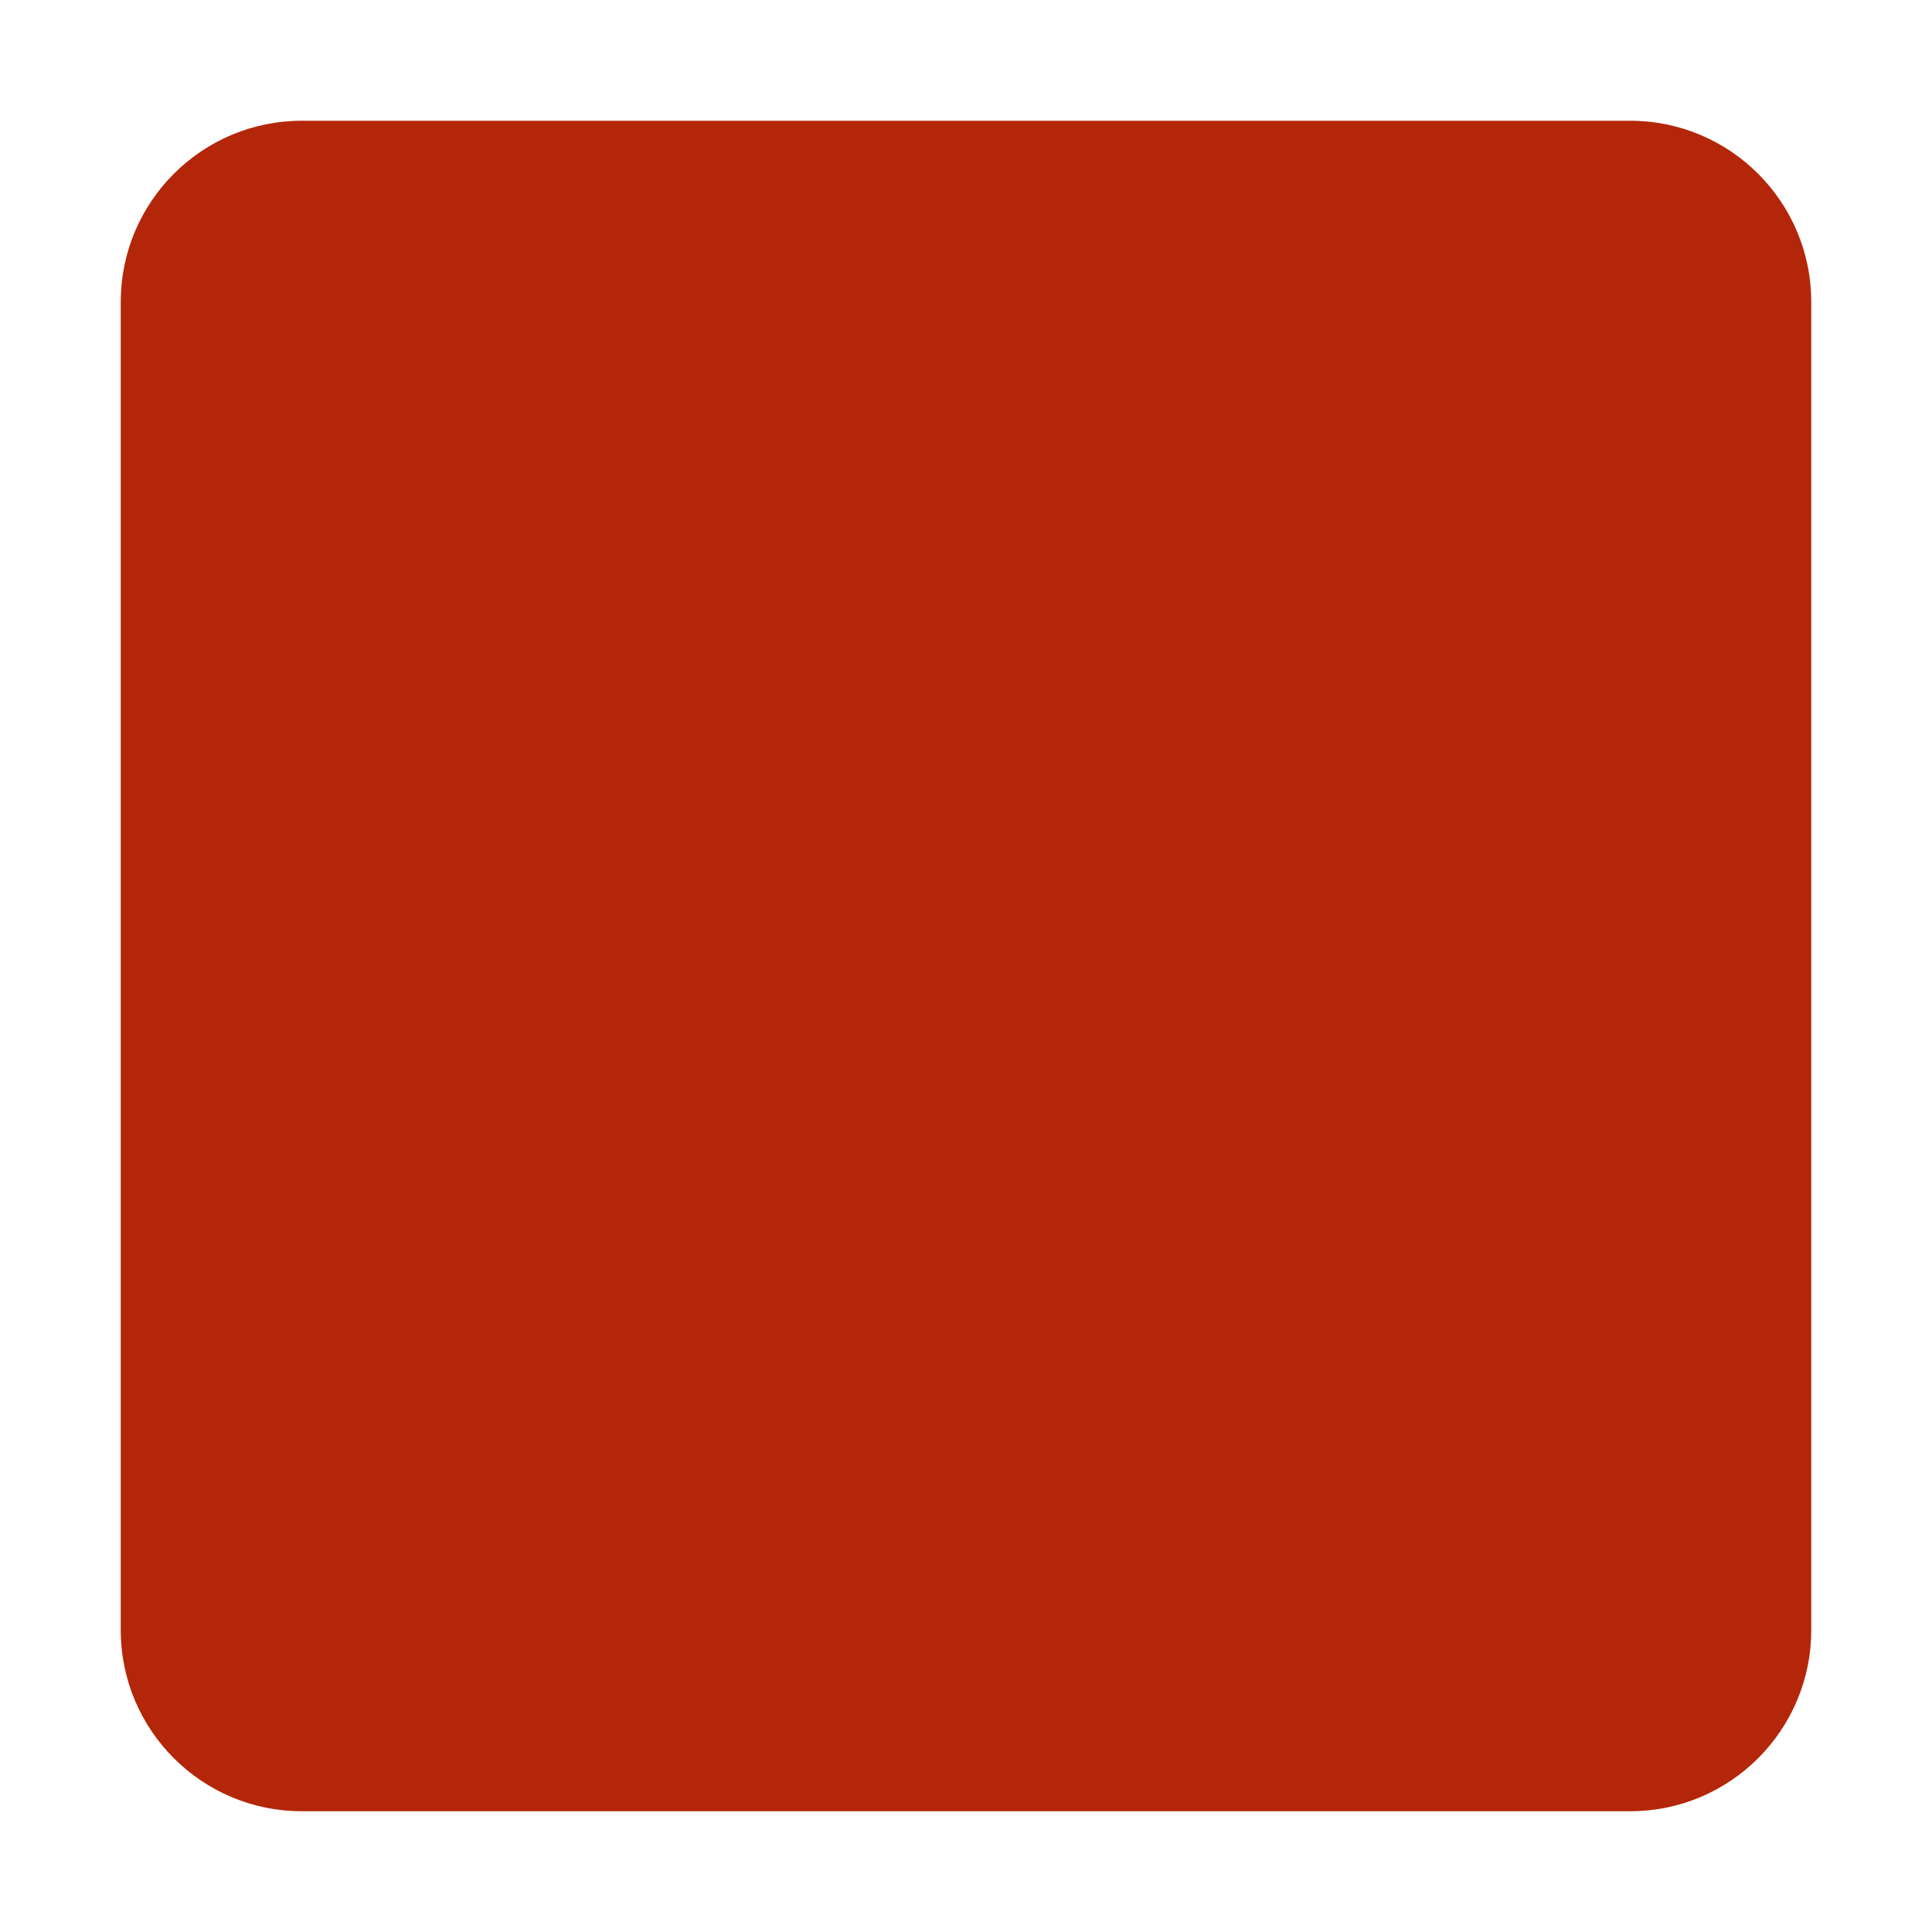
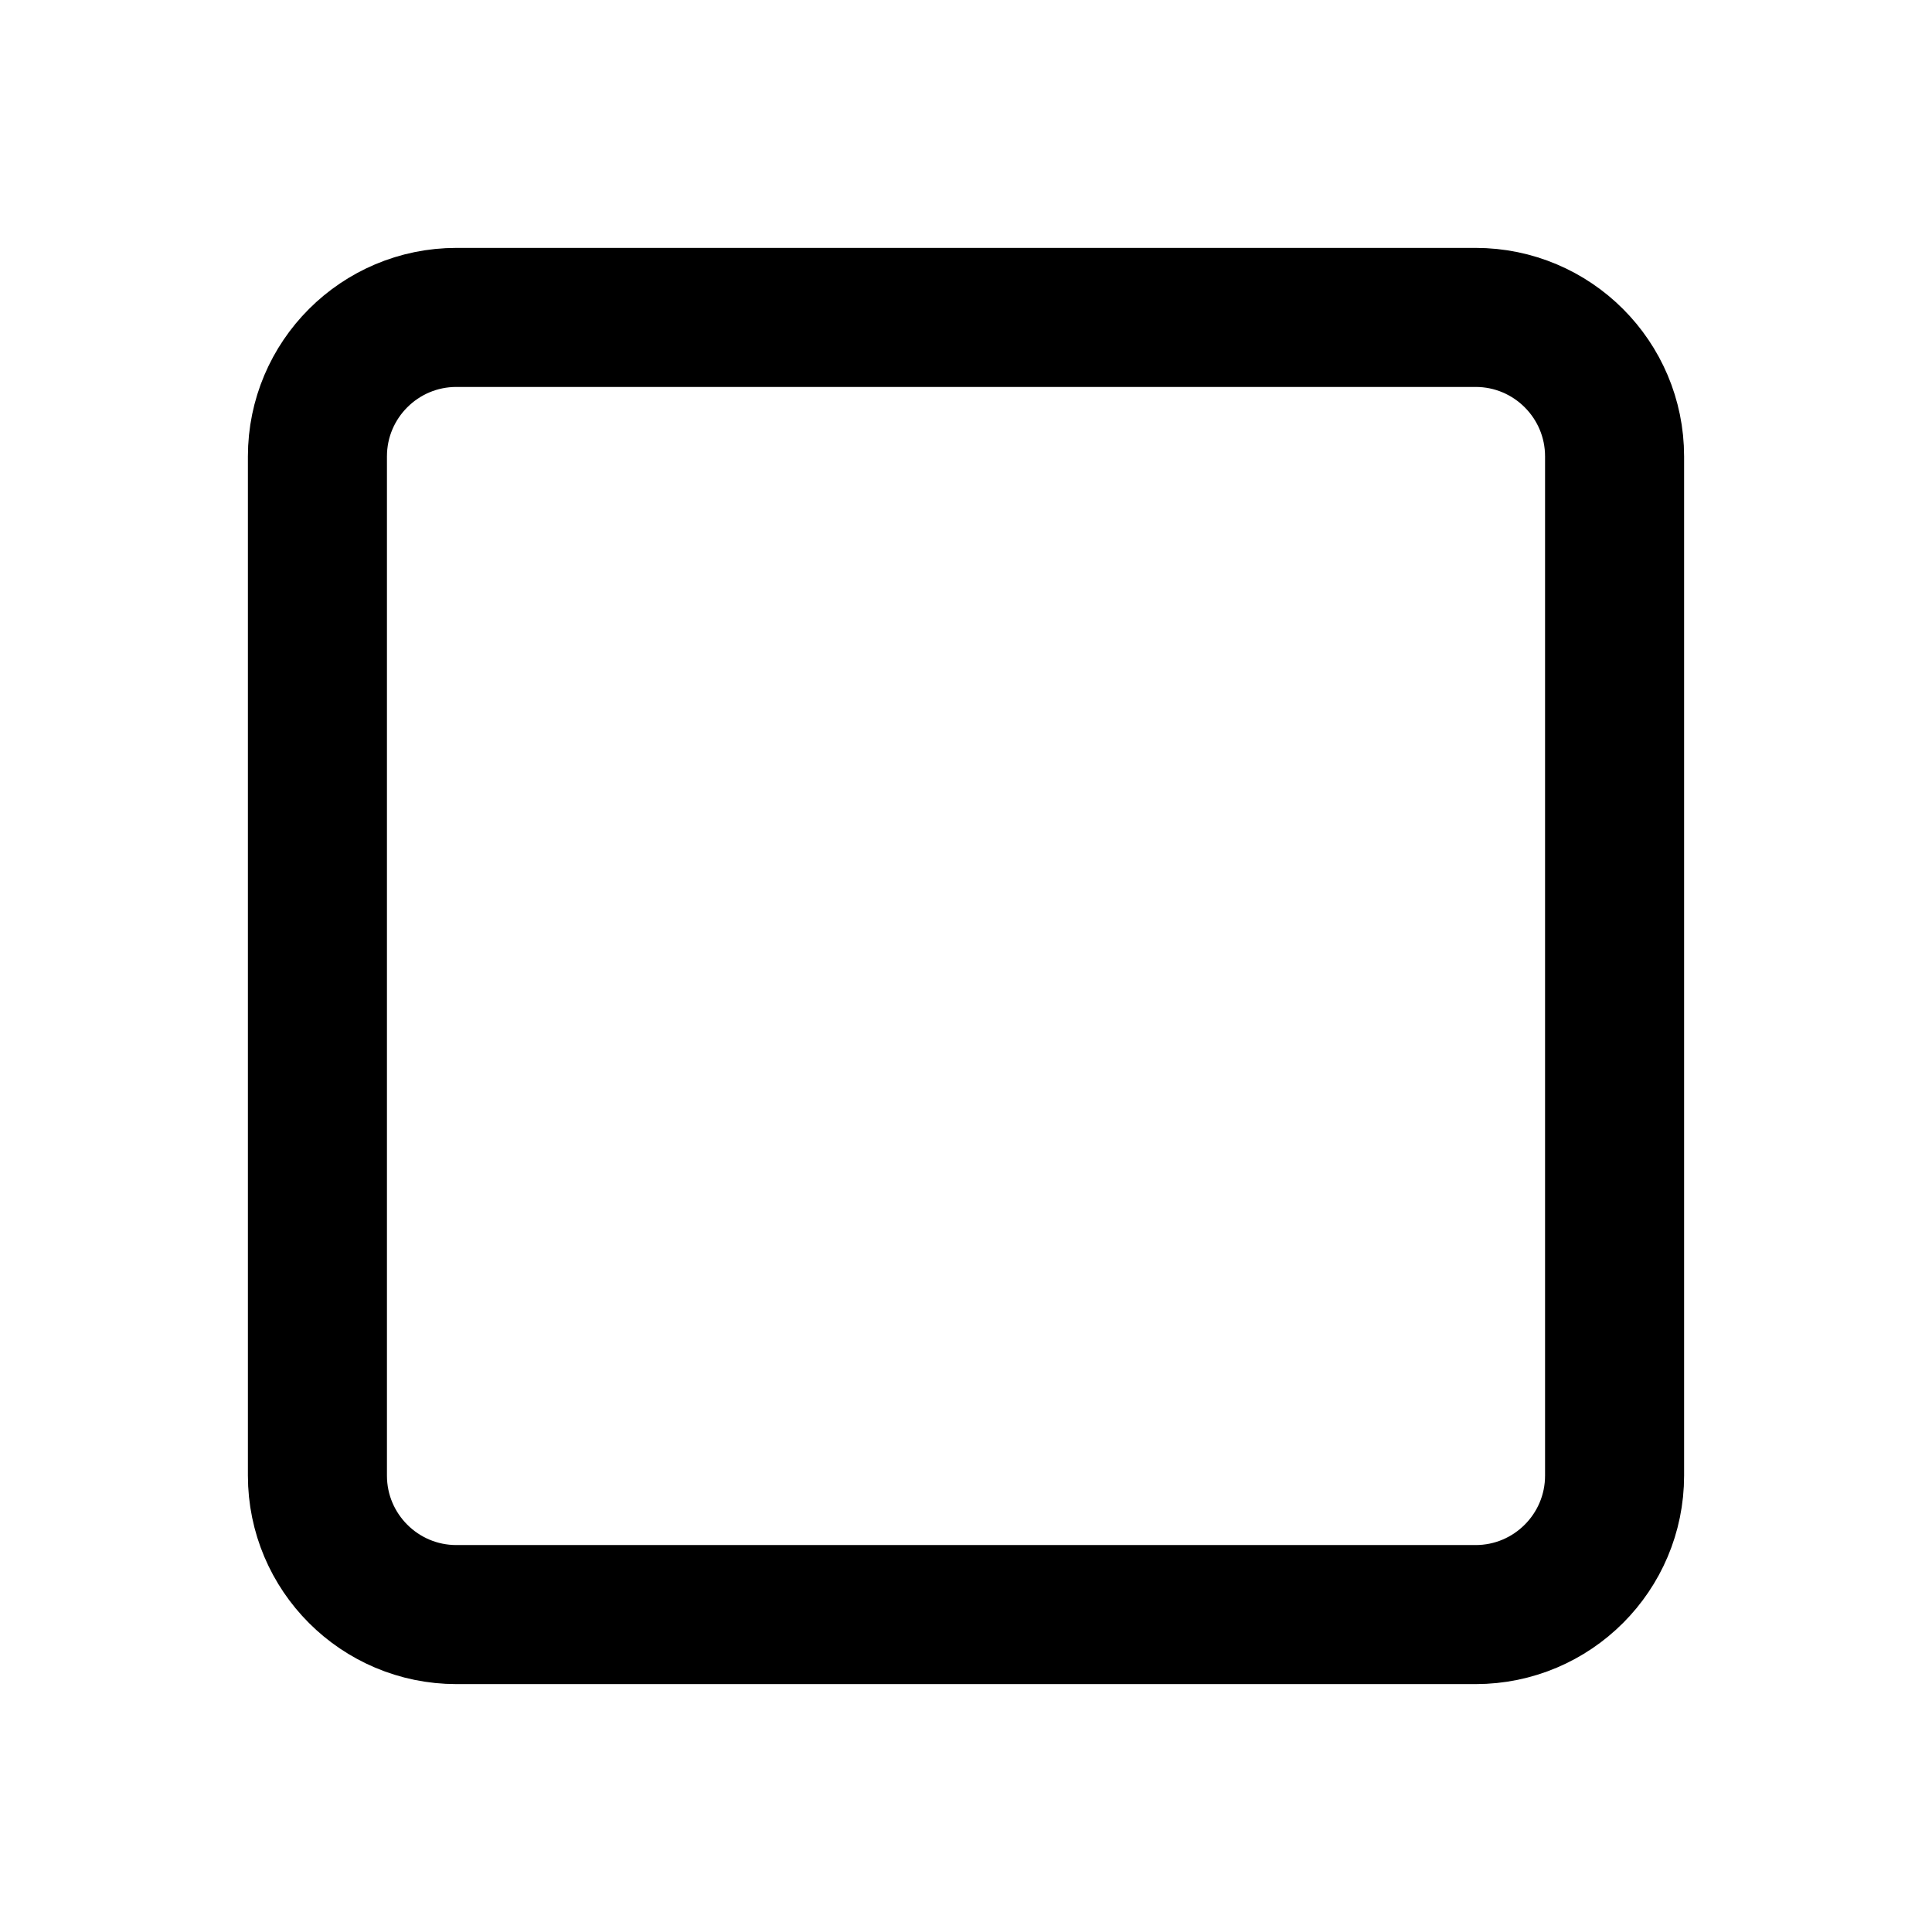
- <svg xmlns="http://www.w3.org/2000/svg" viewBox="0 0 512 512">
-   <style type="text/css">
-    .st0{fill:#B42609;}
- </style>
-   <path class="st0" transform="translate(32)" d="M400 32H48C21.5 32 0 53.5 0 80v352c0 26.5 21.5 48 48 48h352c26.5 0 48-21.5 48-48V80c0-26.5-21.5-48-48-48z" />
+ <svg xmlns="http://www.w3.org/2000/svg" width="128" height="128" version="1.1" viewBox="0 0 128 128">
+   <style type="text/css">.st0{fill:#B42609;}</style>
+   <path class="st0" d="m97.762 21.03h-67.524c-5.083 0-9.208 4.124-9.208 9.208v67.524c0 5.083 4.124 9.208 9.208 9.208h67.524c5.083 0 9.208-4.124 9.208-9.208v-67.524c0-5.083-4.124-9.208-9.208-9.208z" style="fill-opacity:0;stroke-width:9.212;stroke:#000" />
</svg>
